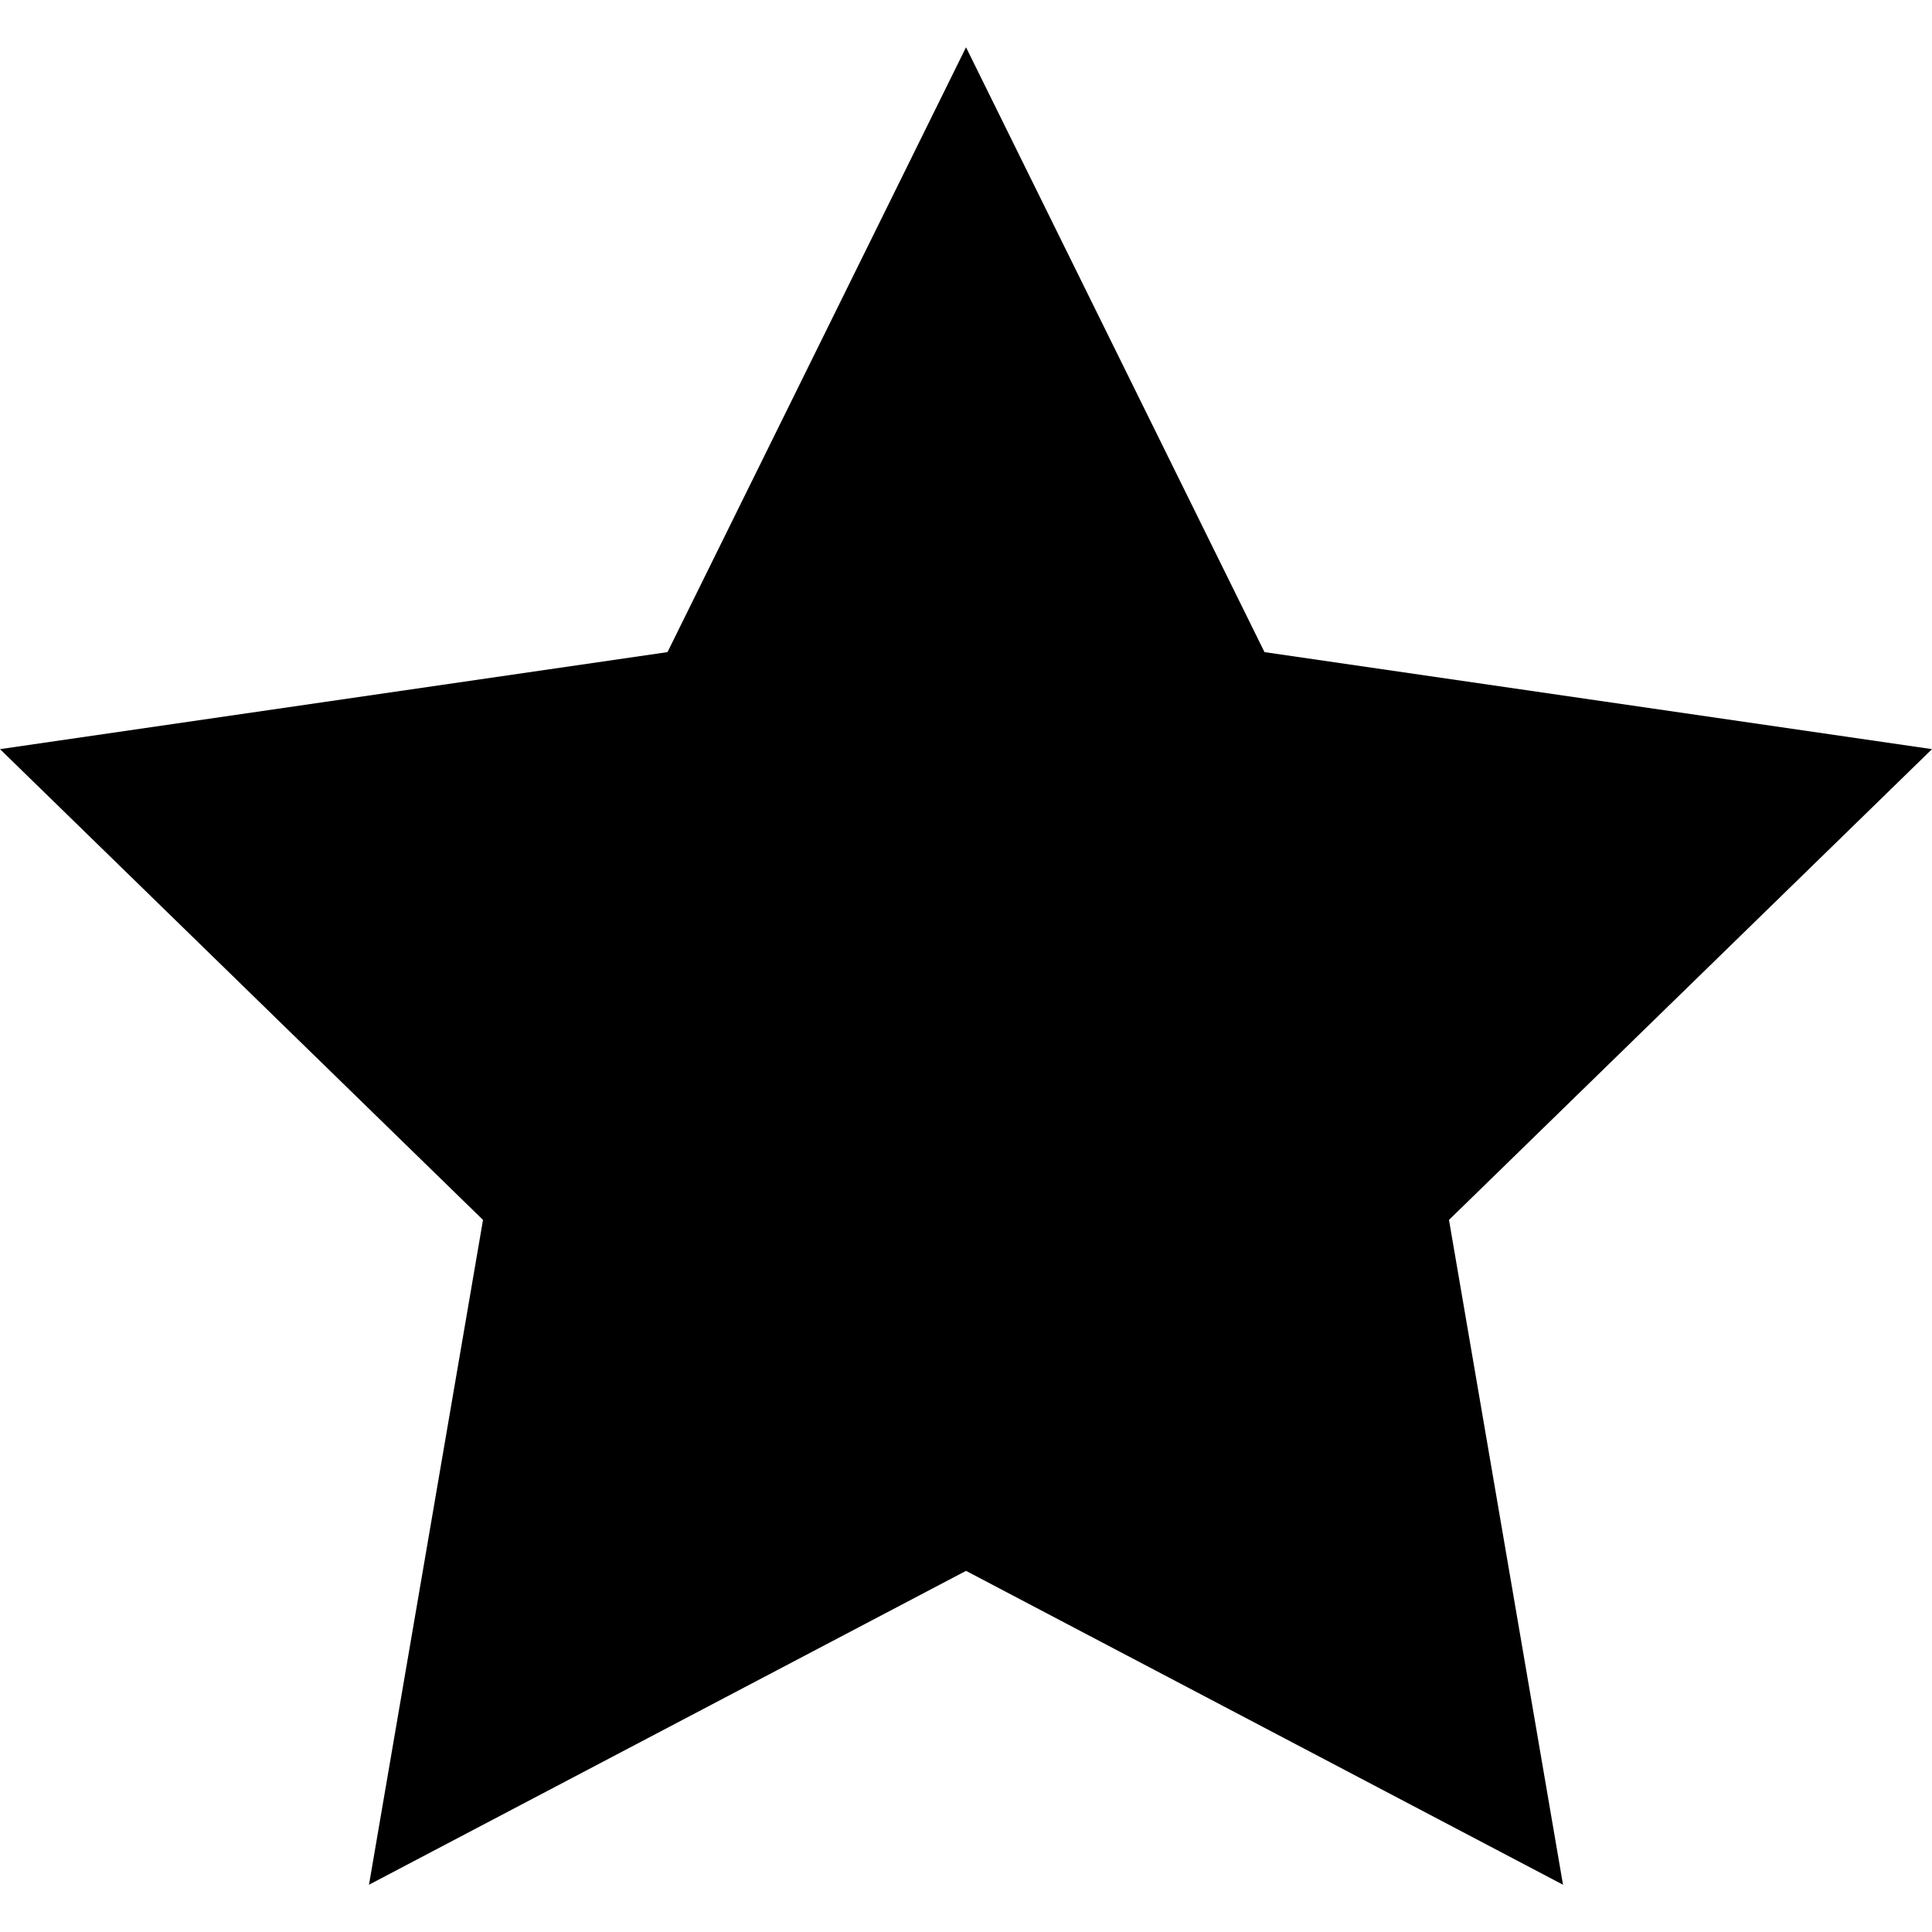
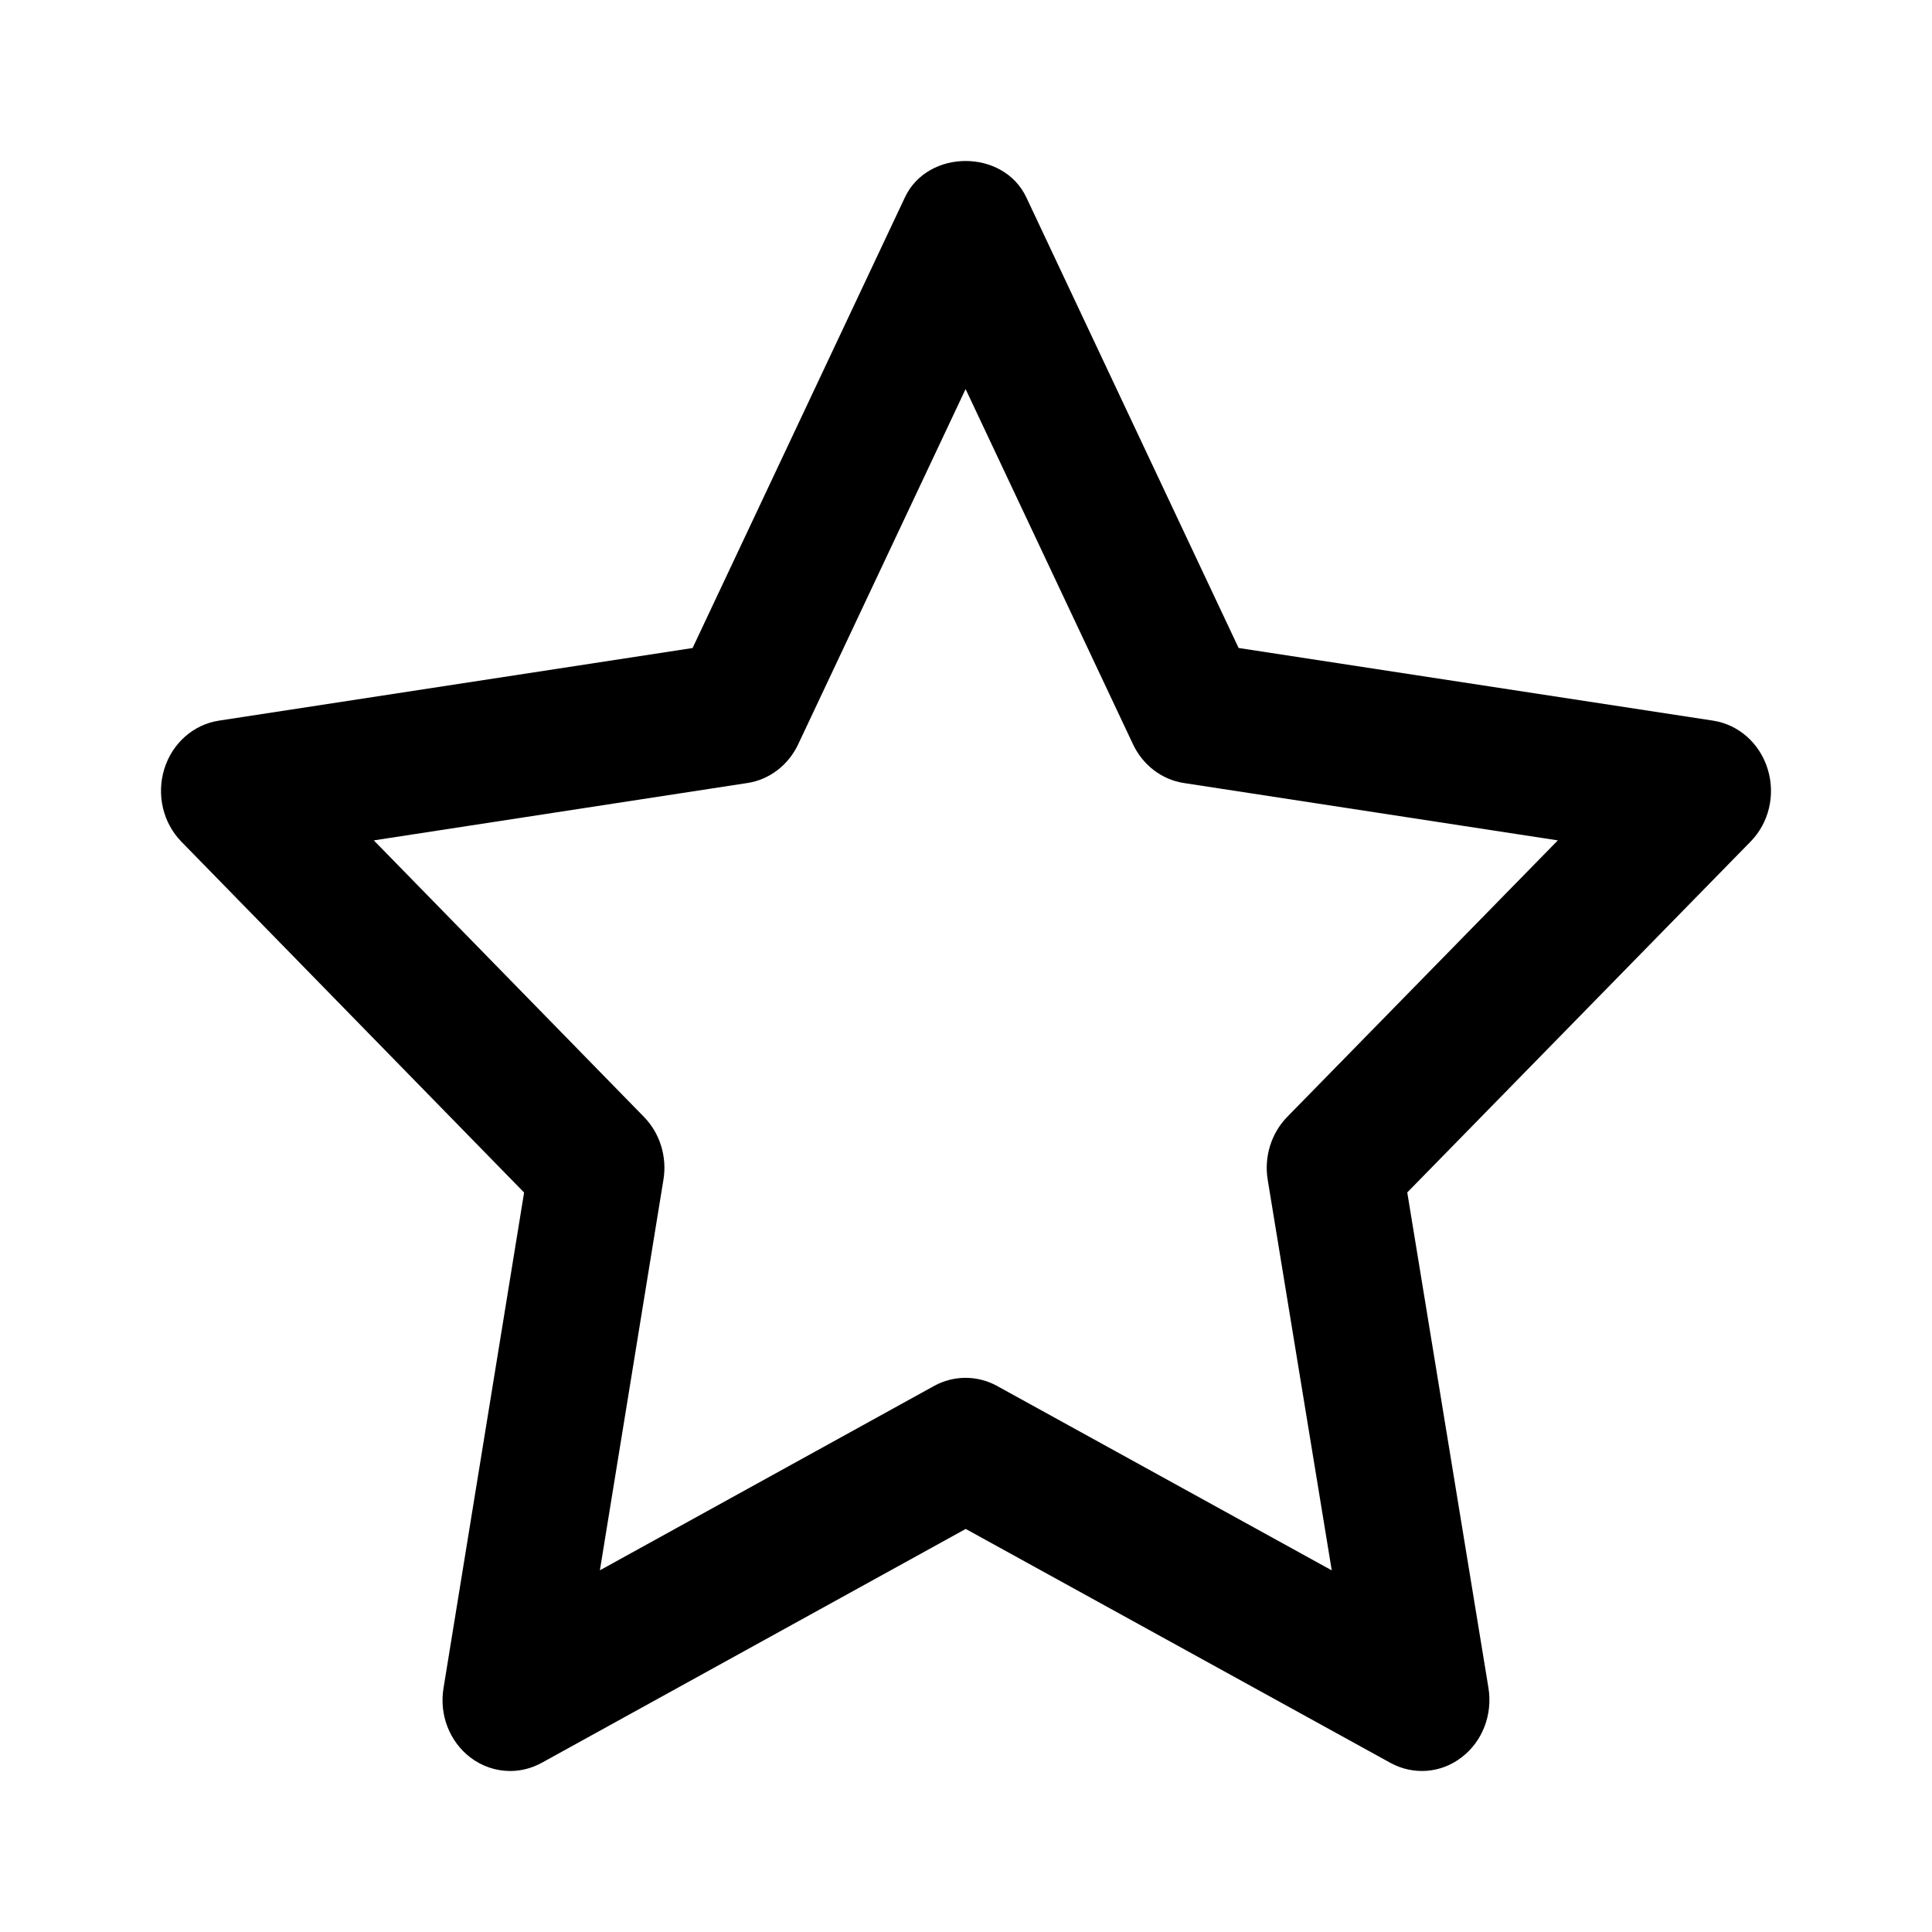
- <svg xmlns="http://www.w3.org/2000/svg" version="1.1" id="Capa_1" x="0px" y="0px" viewBox="0 0 53.867 53.867" xml:space="preserve">
-   <polygon points="26.934,1.318 35.256,18.182 53.867,20.887 40.4,34.013 43.579,52.549 26.934,43.798   10.288,52.549 13.467,34.013 0,20.887 18.611,18.182 " />
-   <g>
- </g>
-   <g>
- </g>
-   <g>
- </g>
-   <g>
- </g>
-   <g>
- </g>
-   <g>
- </g>
-   <g>
- </g>
-   <g>
- </g>
-   <g>
- </g>
-   <g>
- </g>
-   <g>
- </g>
-   <g>
- </g>
-   <g>
- </g>
-   <g>
- </g>
-   <g>
- </g>
+ <svg xmlns="http://www.w3.org/2000/svg" width="48" height="48" viewBox="0 0 48 48">
+   <path d="M43.917 19.105C43.719 18.465 43.194 18.001 42.56 17.904L30.773 16.099L25.498 4.902C24.929 3.699 23.051 3.699 22.483 4.902L17.207 16.1L5.439 17.904C4.805 18.001 4.279 18.466 4.082 19.105C3.885 19.743 4.048 20.443 4.507 20.912L13.021 29.628L11.019 41.941C10.91 42.602 11.168 43.27 11.688 43.665C11.98 43.887 12.327 44 12.675 44C12.942 44 13.211 43.933 13.462 43.795L23.993 37.986L34.543 43.797C35.109 44.108 35.797 44.06 36.313 43.661C36.831 43.267 37.088 42.598 36.98 41.935L34.963 29.626L43.492 20.91C43.951 20.443 44.116 19.745 43.917 19.105ZM31.979 27.75C31.584 28.156 31.402 28.739 31.496 29.312L33.087 39.015L24.771 34.433C24.526 34.299 24.259 34.232 23.99 34.232C23.719 34.232 23.45 34.299 23.206 34.434L14.904 39.014L16.483 29.309C16.577 28.739 16.395 28.154 16 27.75L9.287 20.879L18.566 19.454C19.112 19.373 19.585 19.012 19.83 18.493L23.99 9.666L28.149 18.491C28.394 19.01 28.867 19.371 29.413 19.454L38.704 20.879L31.979 27.75Z" />
</svg>
